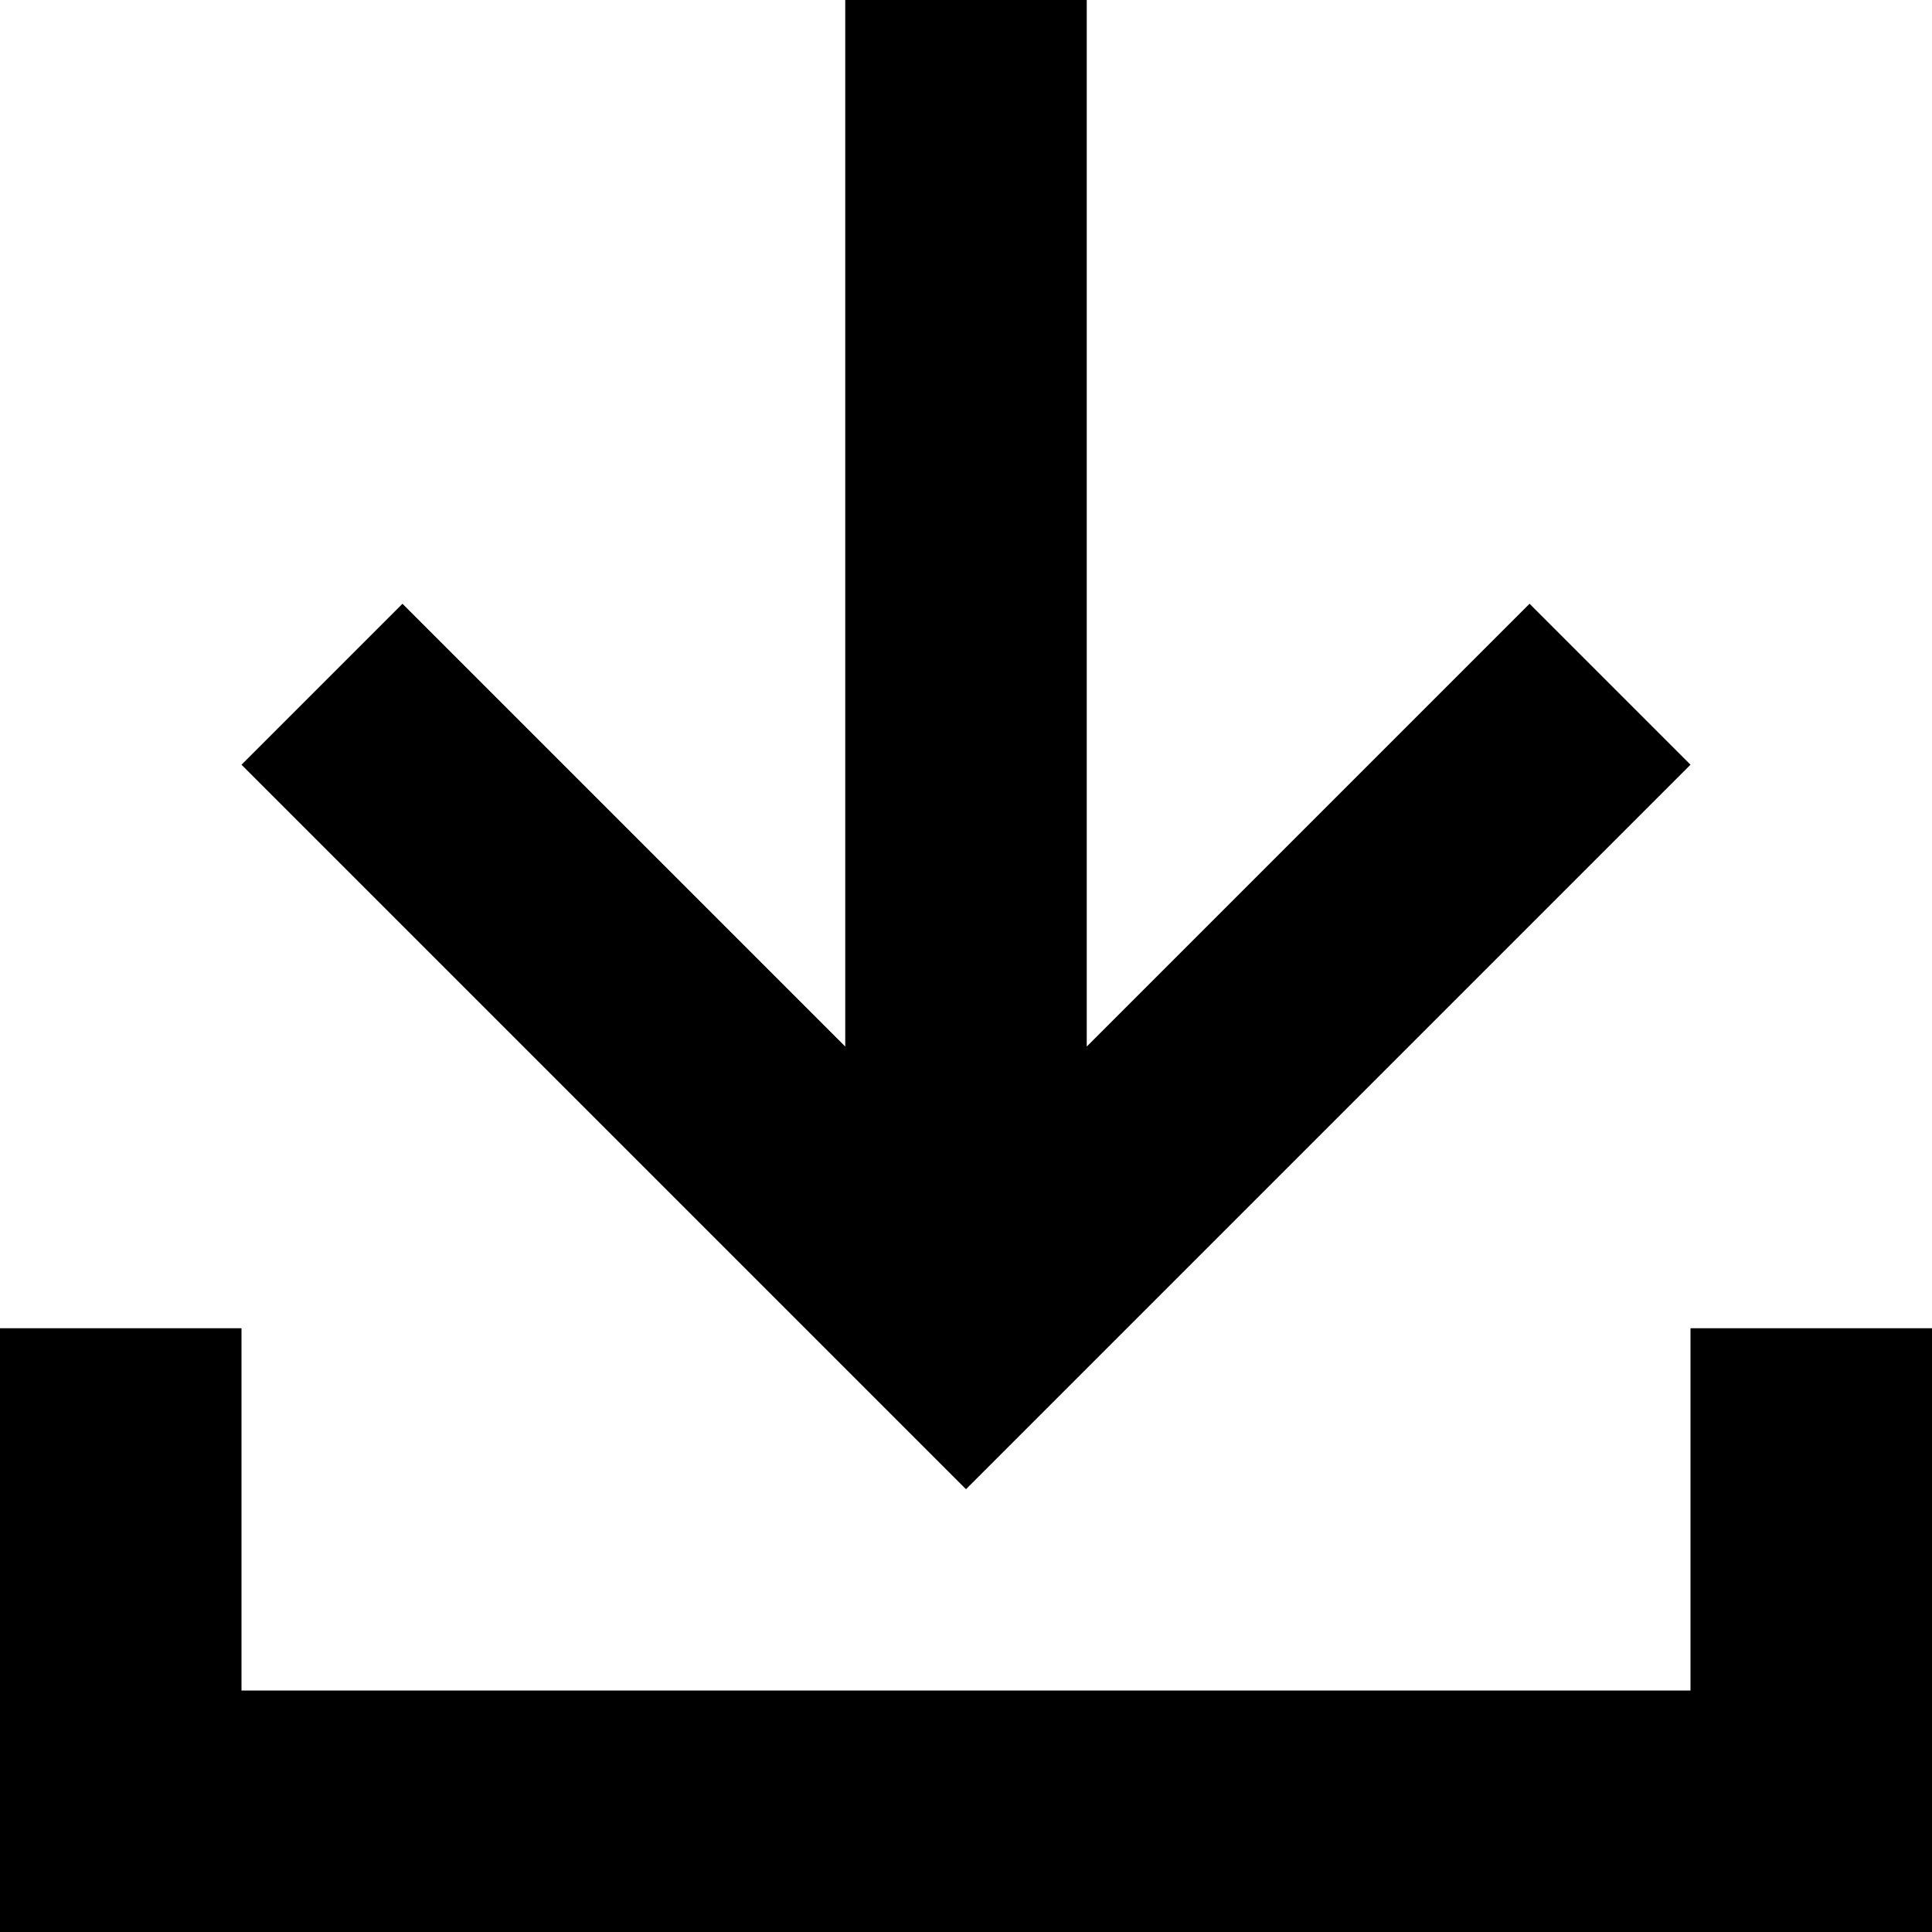
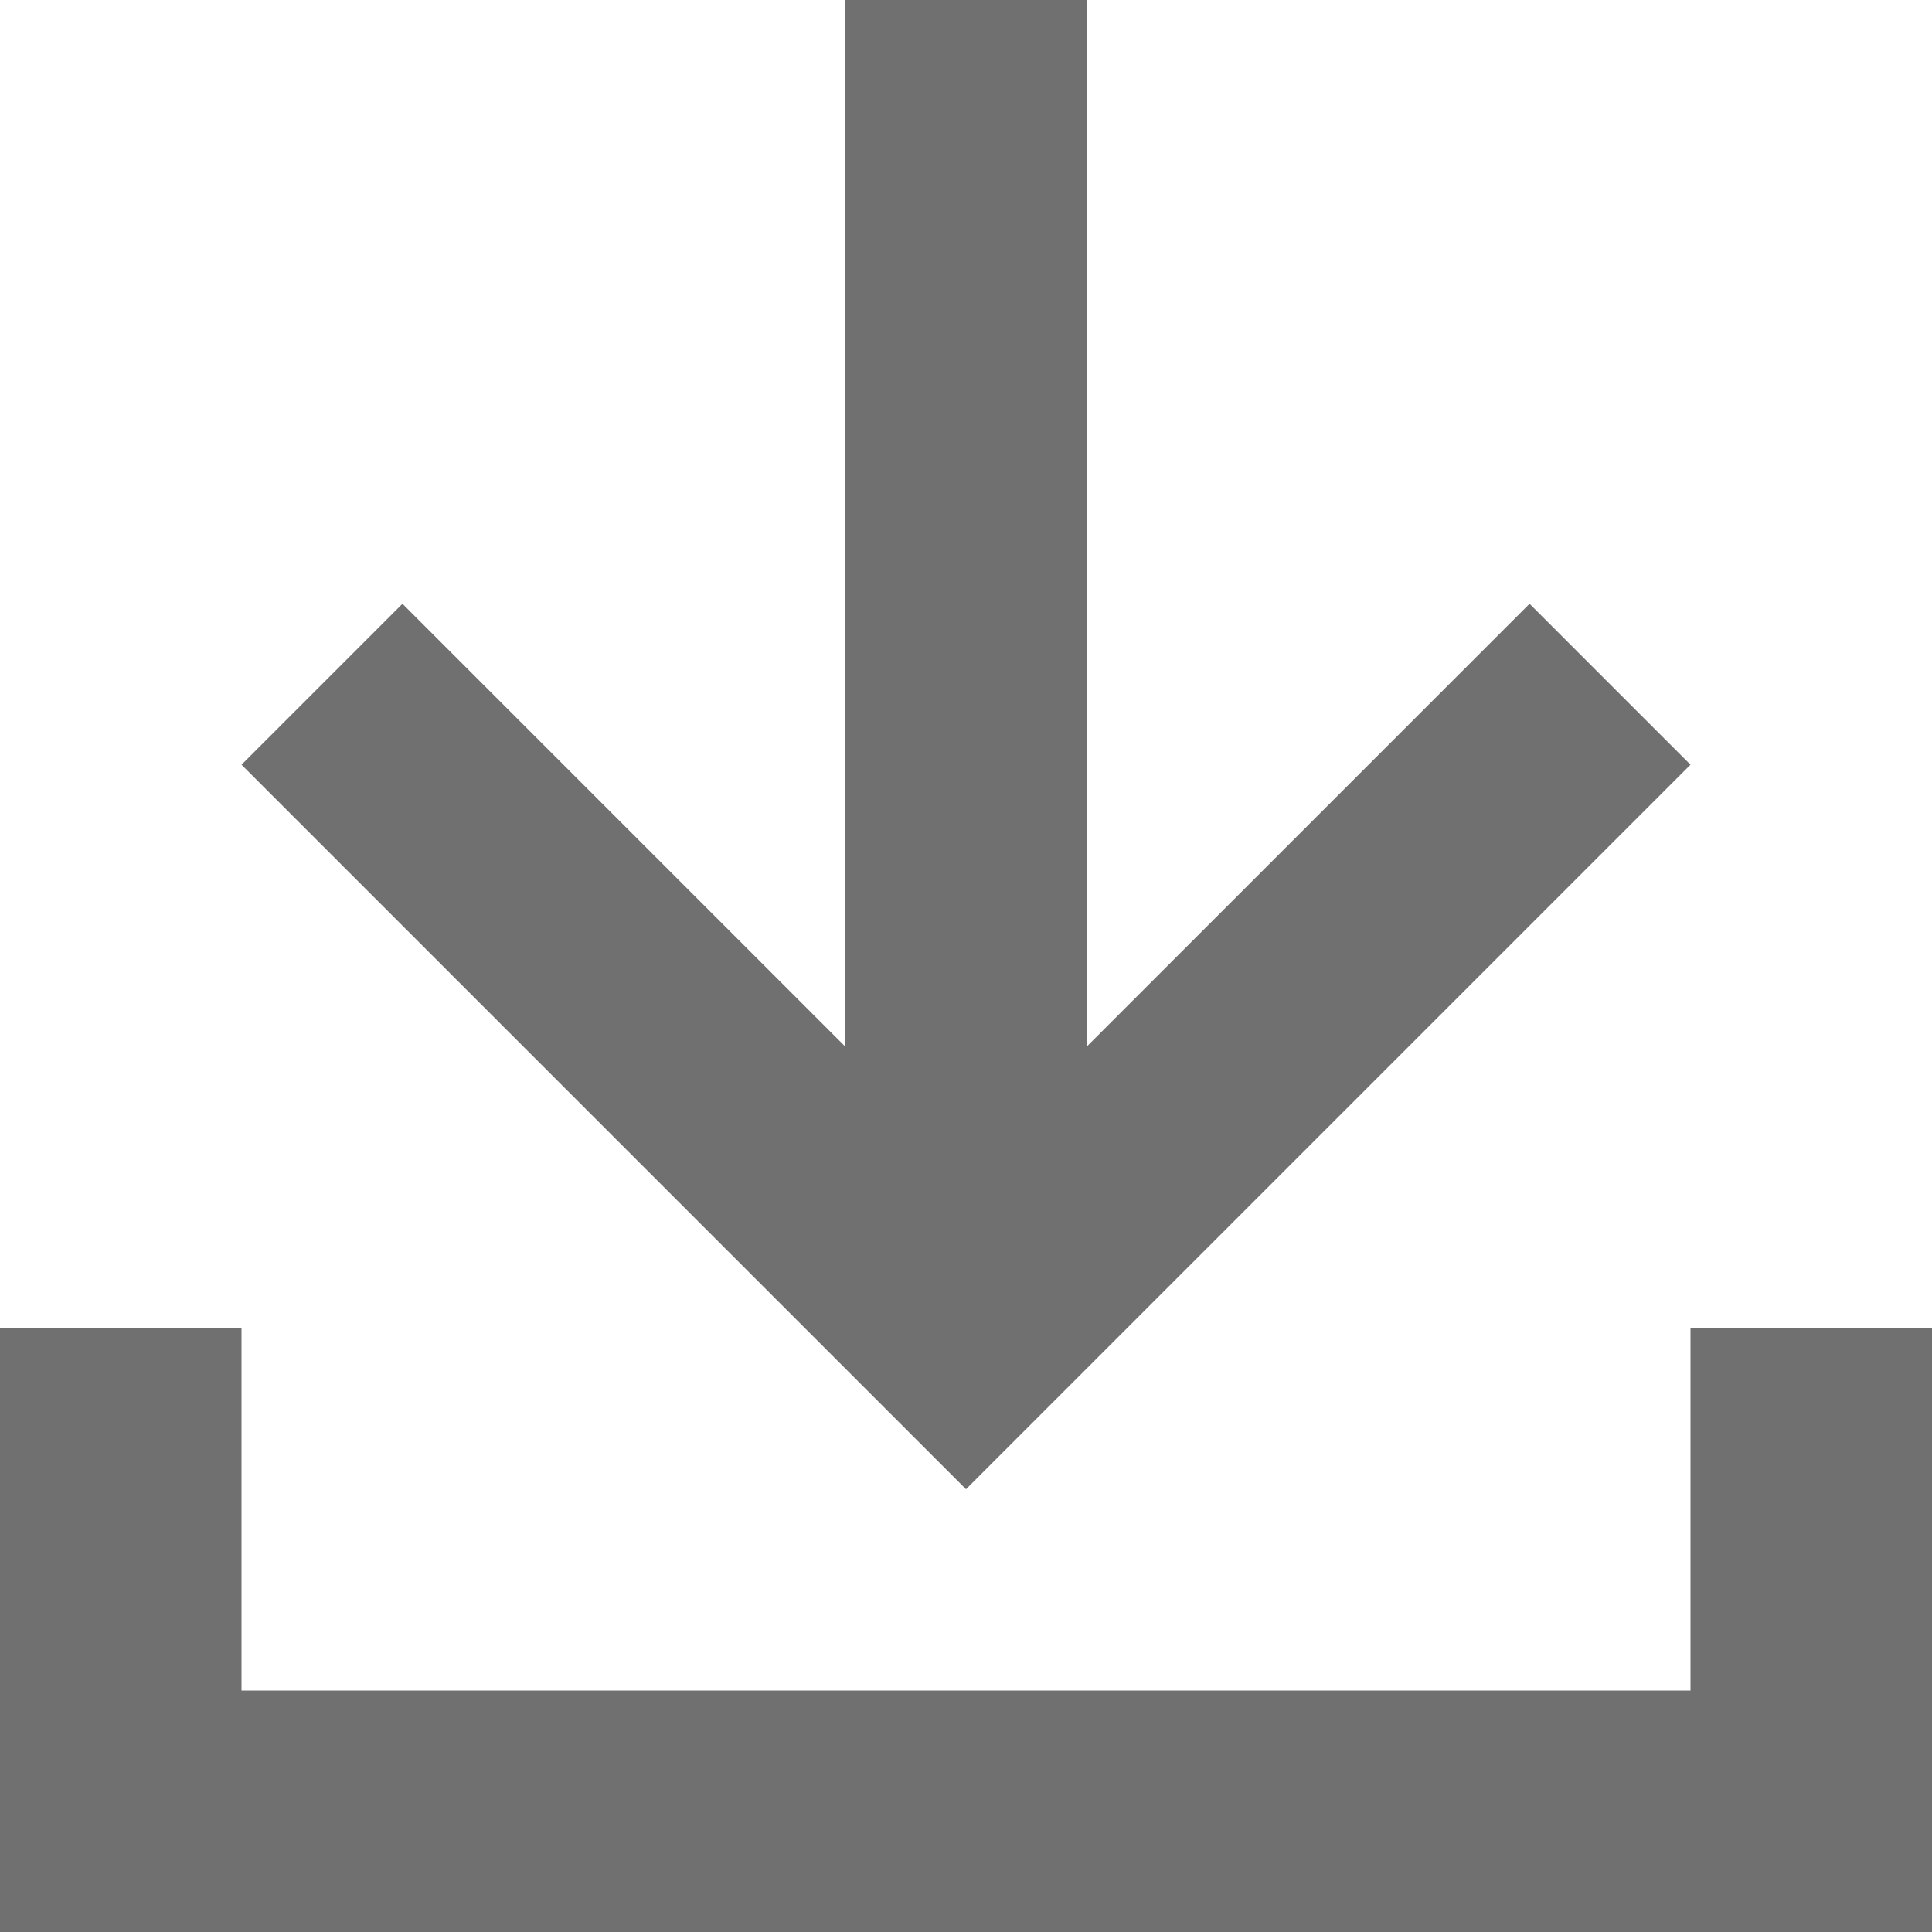
- <svg xmlns="http://www.w3.org/2000/svg" class="icon" viewBox="0 0 1024 1024" width="200" height="200">
+ <svg xmlns="http://www.w3.org/2000/svg" t="1583752303941" class="icon" viewBox="0 0 1024 1024" version="1.1" p-id="16654" width="200" height="200">
  <defs>
-     <style />
+     <style type="text/css" />
  </defs>
-   <path d="M1024 896v128H0V704h128v192h768V704h128v192zM576 554.688L810.688 320 896 405.312l-384 384-384-384L213.312 320 448 554.688V0h128v554.688z" />
+   <path d="M1024 896v128H0v-320h128v192h768v-192h128v192zM576 554.688L810.688 320 896 405.312l-384 384-384-384L213.312 320 448 554.688V0h128v554.688z" fill="#707070" p-id="16655" />
</svg>
